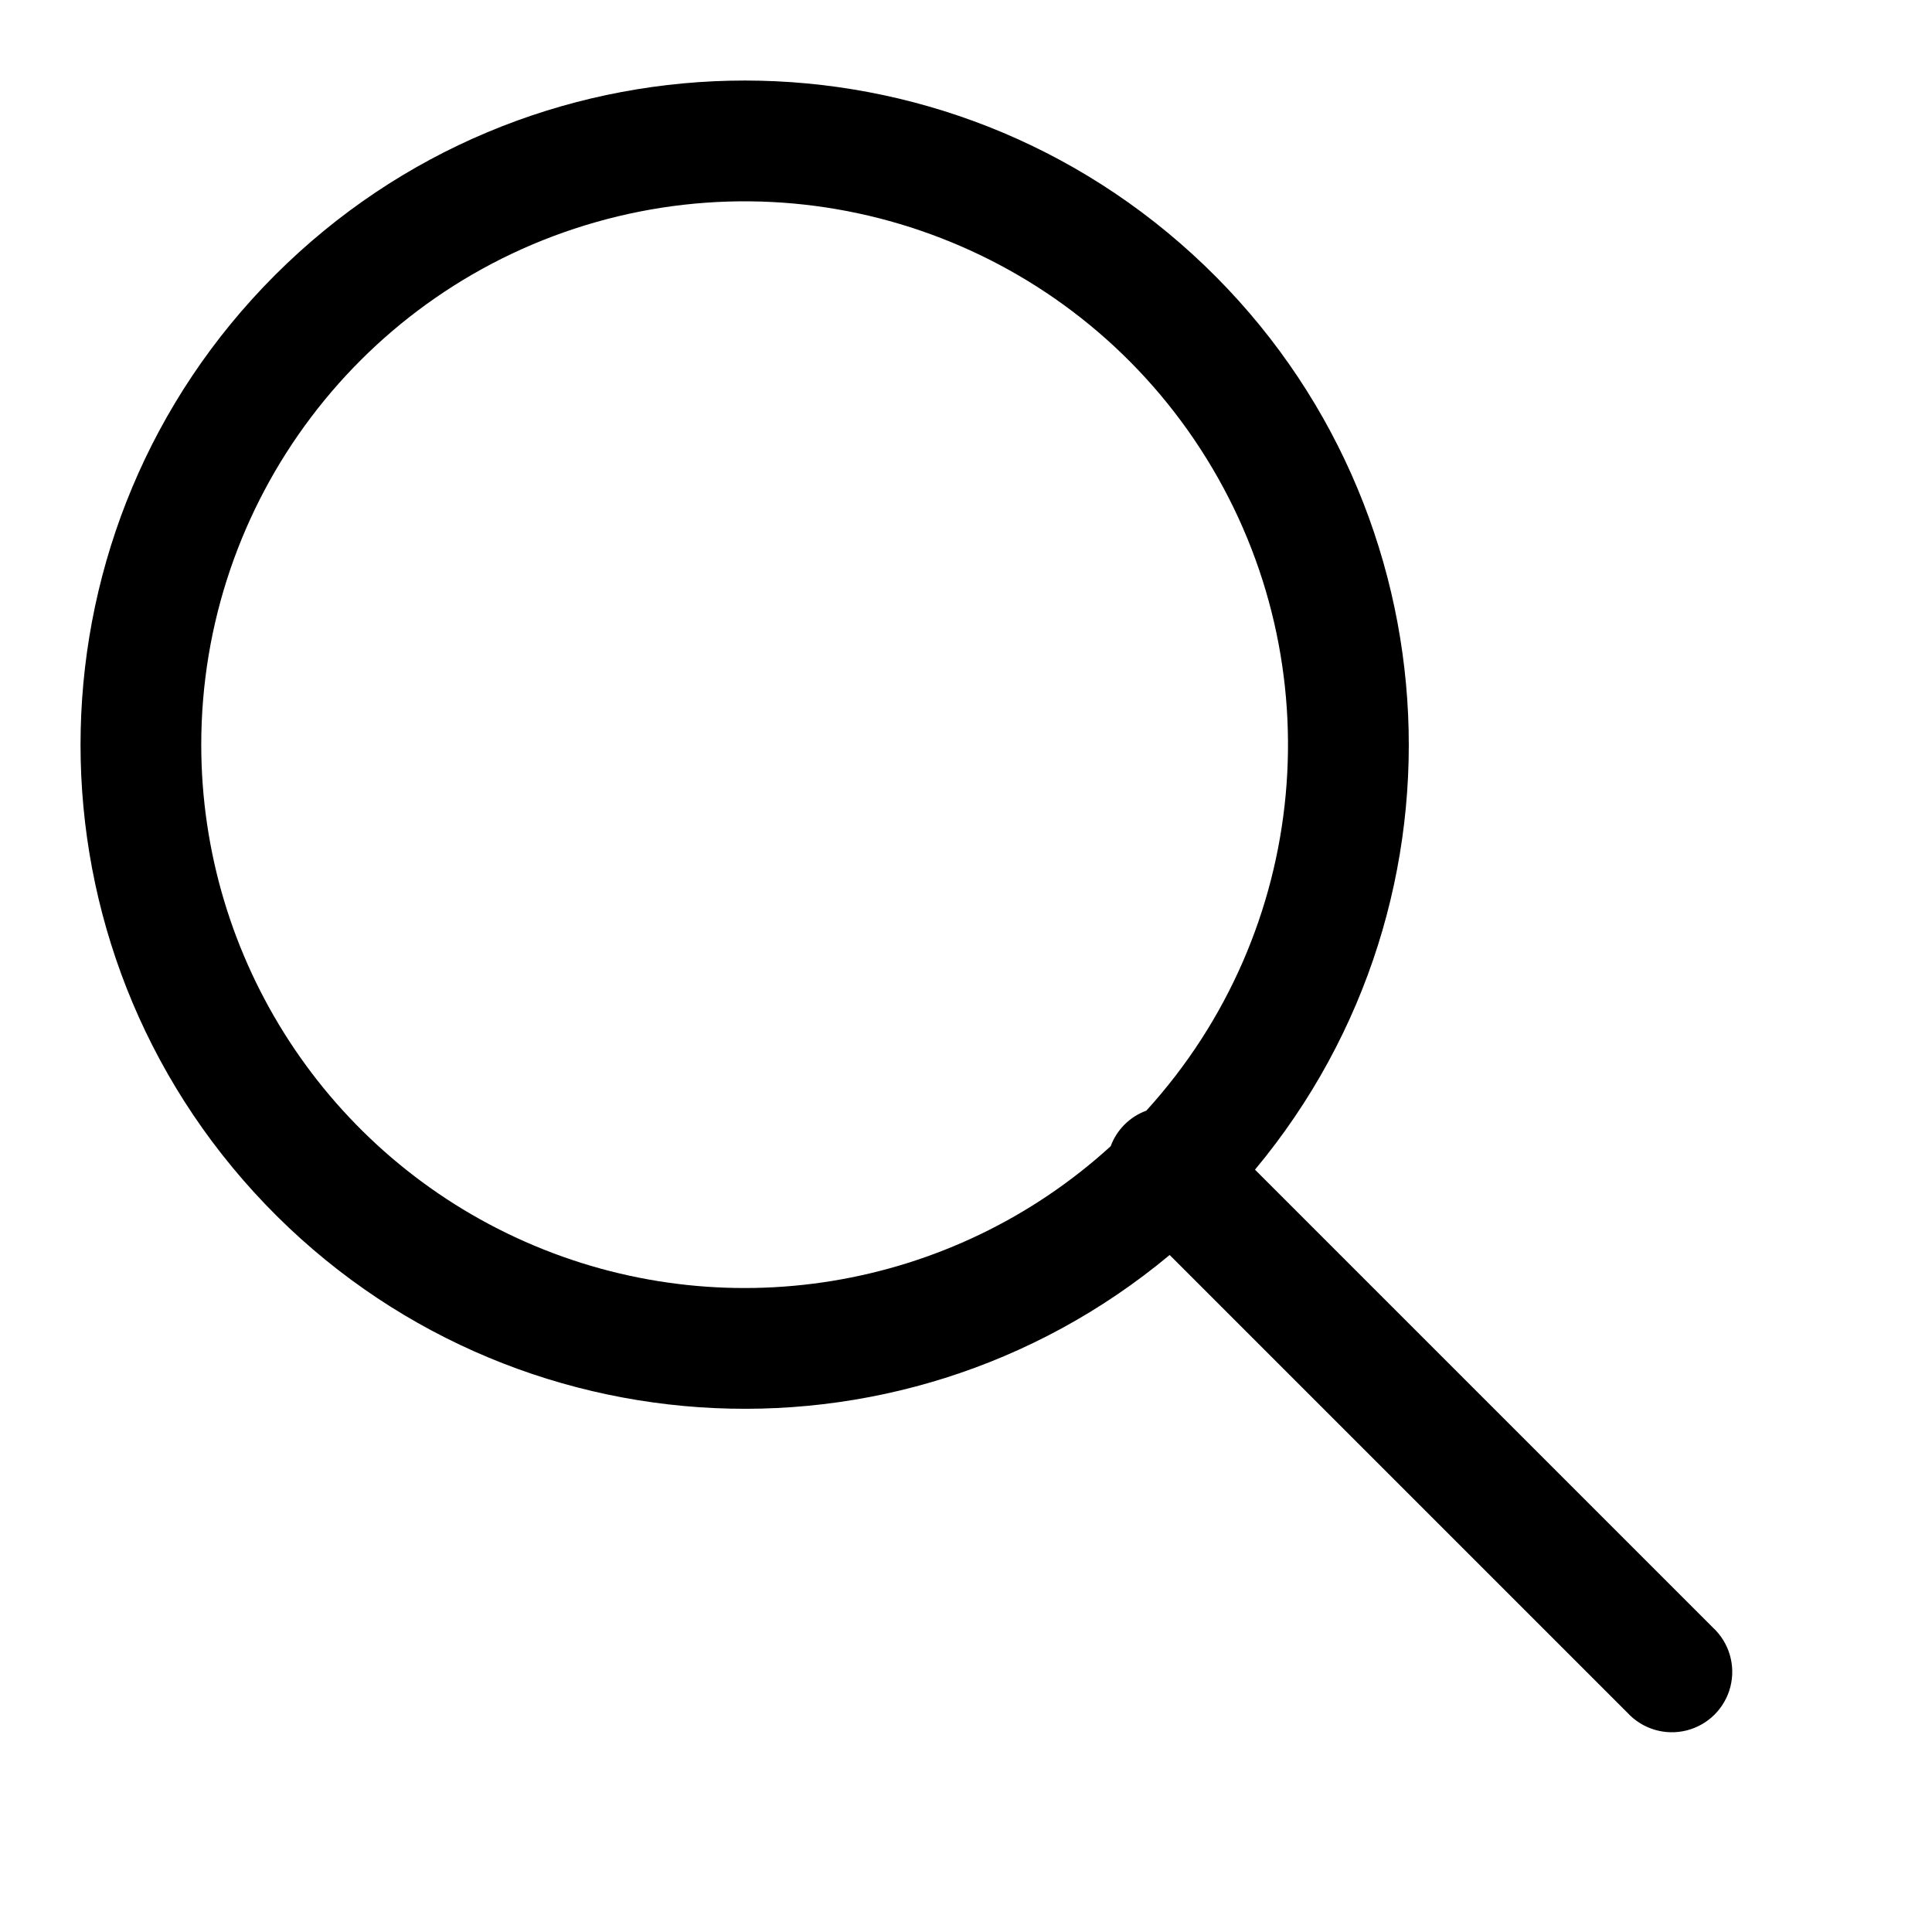
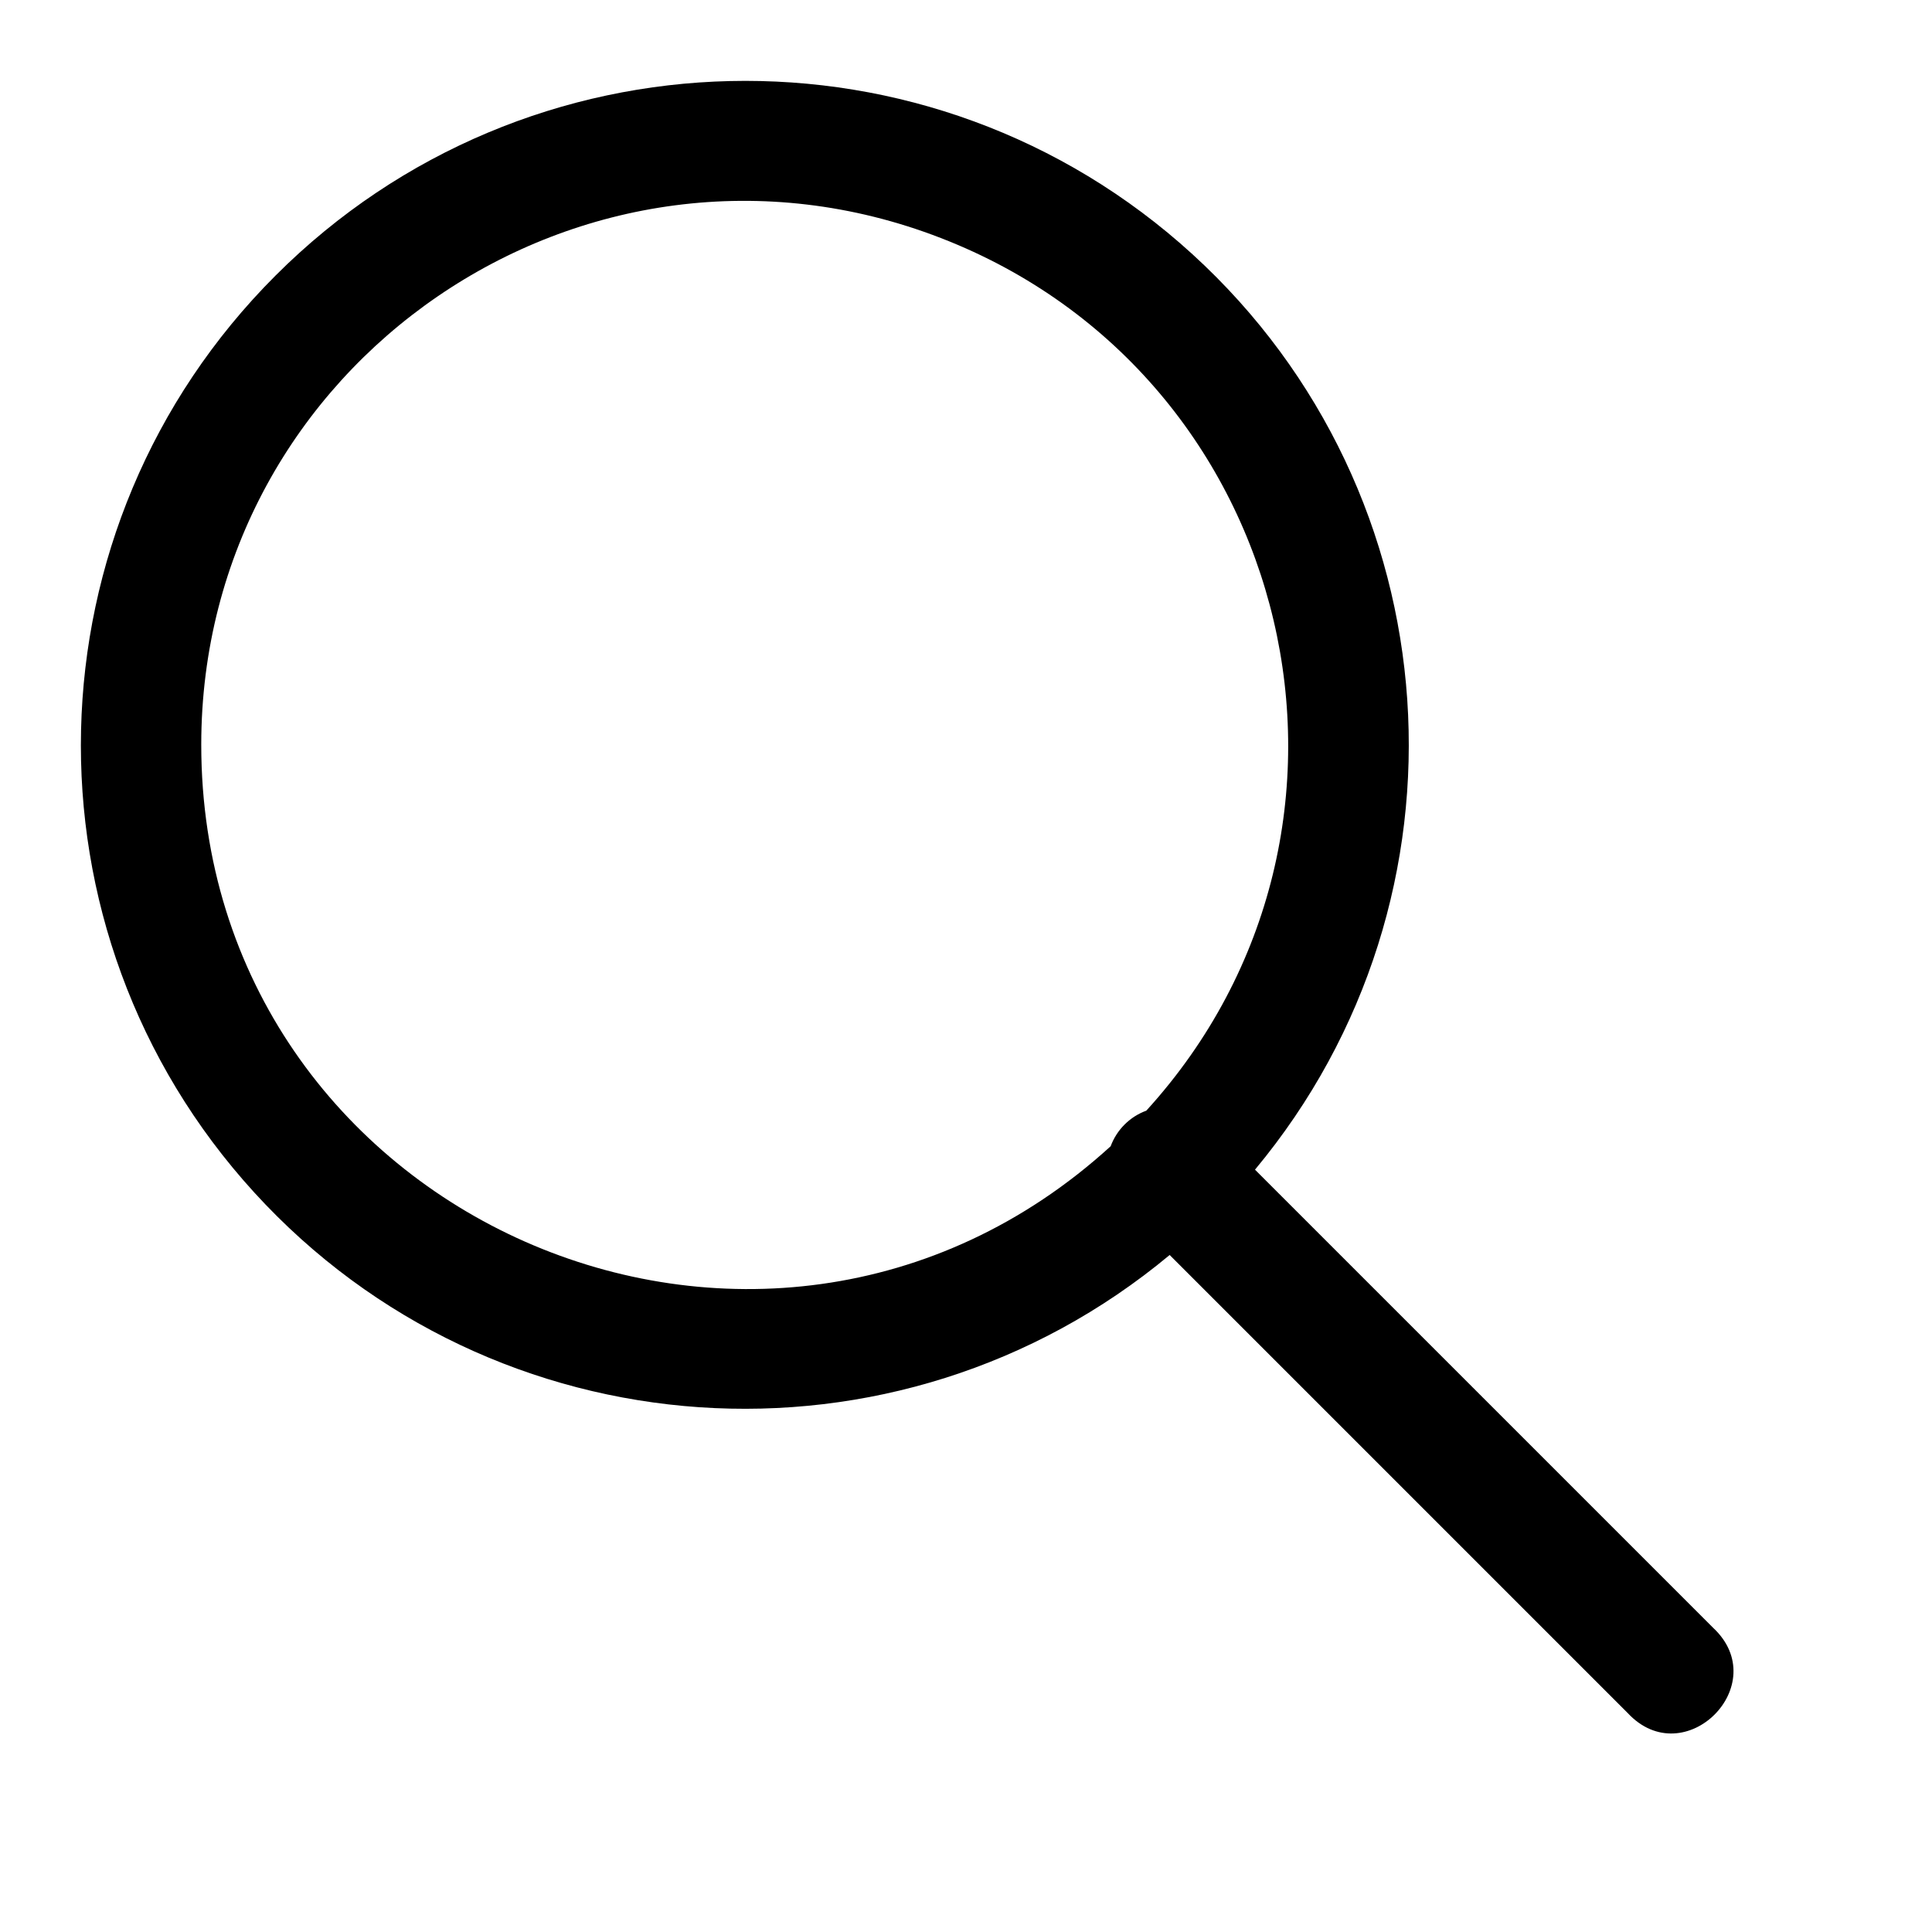
- <svg xmlns="http://www.w3.org/2000/svg" width="24" height="24" viewBox="0 0 24 24">
-   <path fill-rule="evenodd" d="M14.53 15.59a8.25 8.25 0 111.06-1.06l5.69 5.69a.75.75 0 11-1.06 1.06l-5.69-5.69zM2.5 9.25a6.75 6.75 0 1111.74 4.547.746.746 0 00-.443.442A6.75 6.75 0 012.5 9.25z" />
+ <svg xmlns="http://www.w3.org/2000/svg" width="24" height="24" viewBox="0 0 24 24" version="1.1" id="svg835">
+   <defs id="defs839" />
+   <path d="M 14.53,15.59 C 11.141,18.412 6.131,18.07 3.159,14.814 0.187,11.558 0.304,6.541 3.423,3.423 6.541,0.304 11.558,0.187 14.814,3.159 18.07,6.131 18.412,11.141 15.59,14.53 l 5.69,5.69 c 0.758,0.706 -0.354,1.818 -1.06,1.06 z m -0.733,-1.351 c 0.076,-0.205 0.238,-0.367 0.443,-0.442 C 17.434,10.291 16.111,4.67 11.688,2.957 7.265,1.244 2.501,4.507 2.5,9.25 c -2.464e-4,5.864 6.963,8.939 11.297,4.989 z" id="path833" />
</svg>
